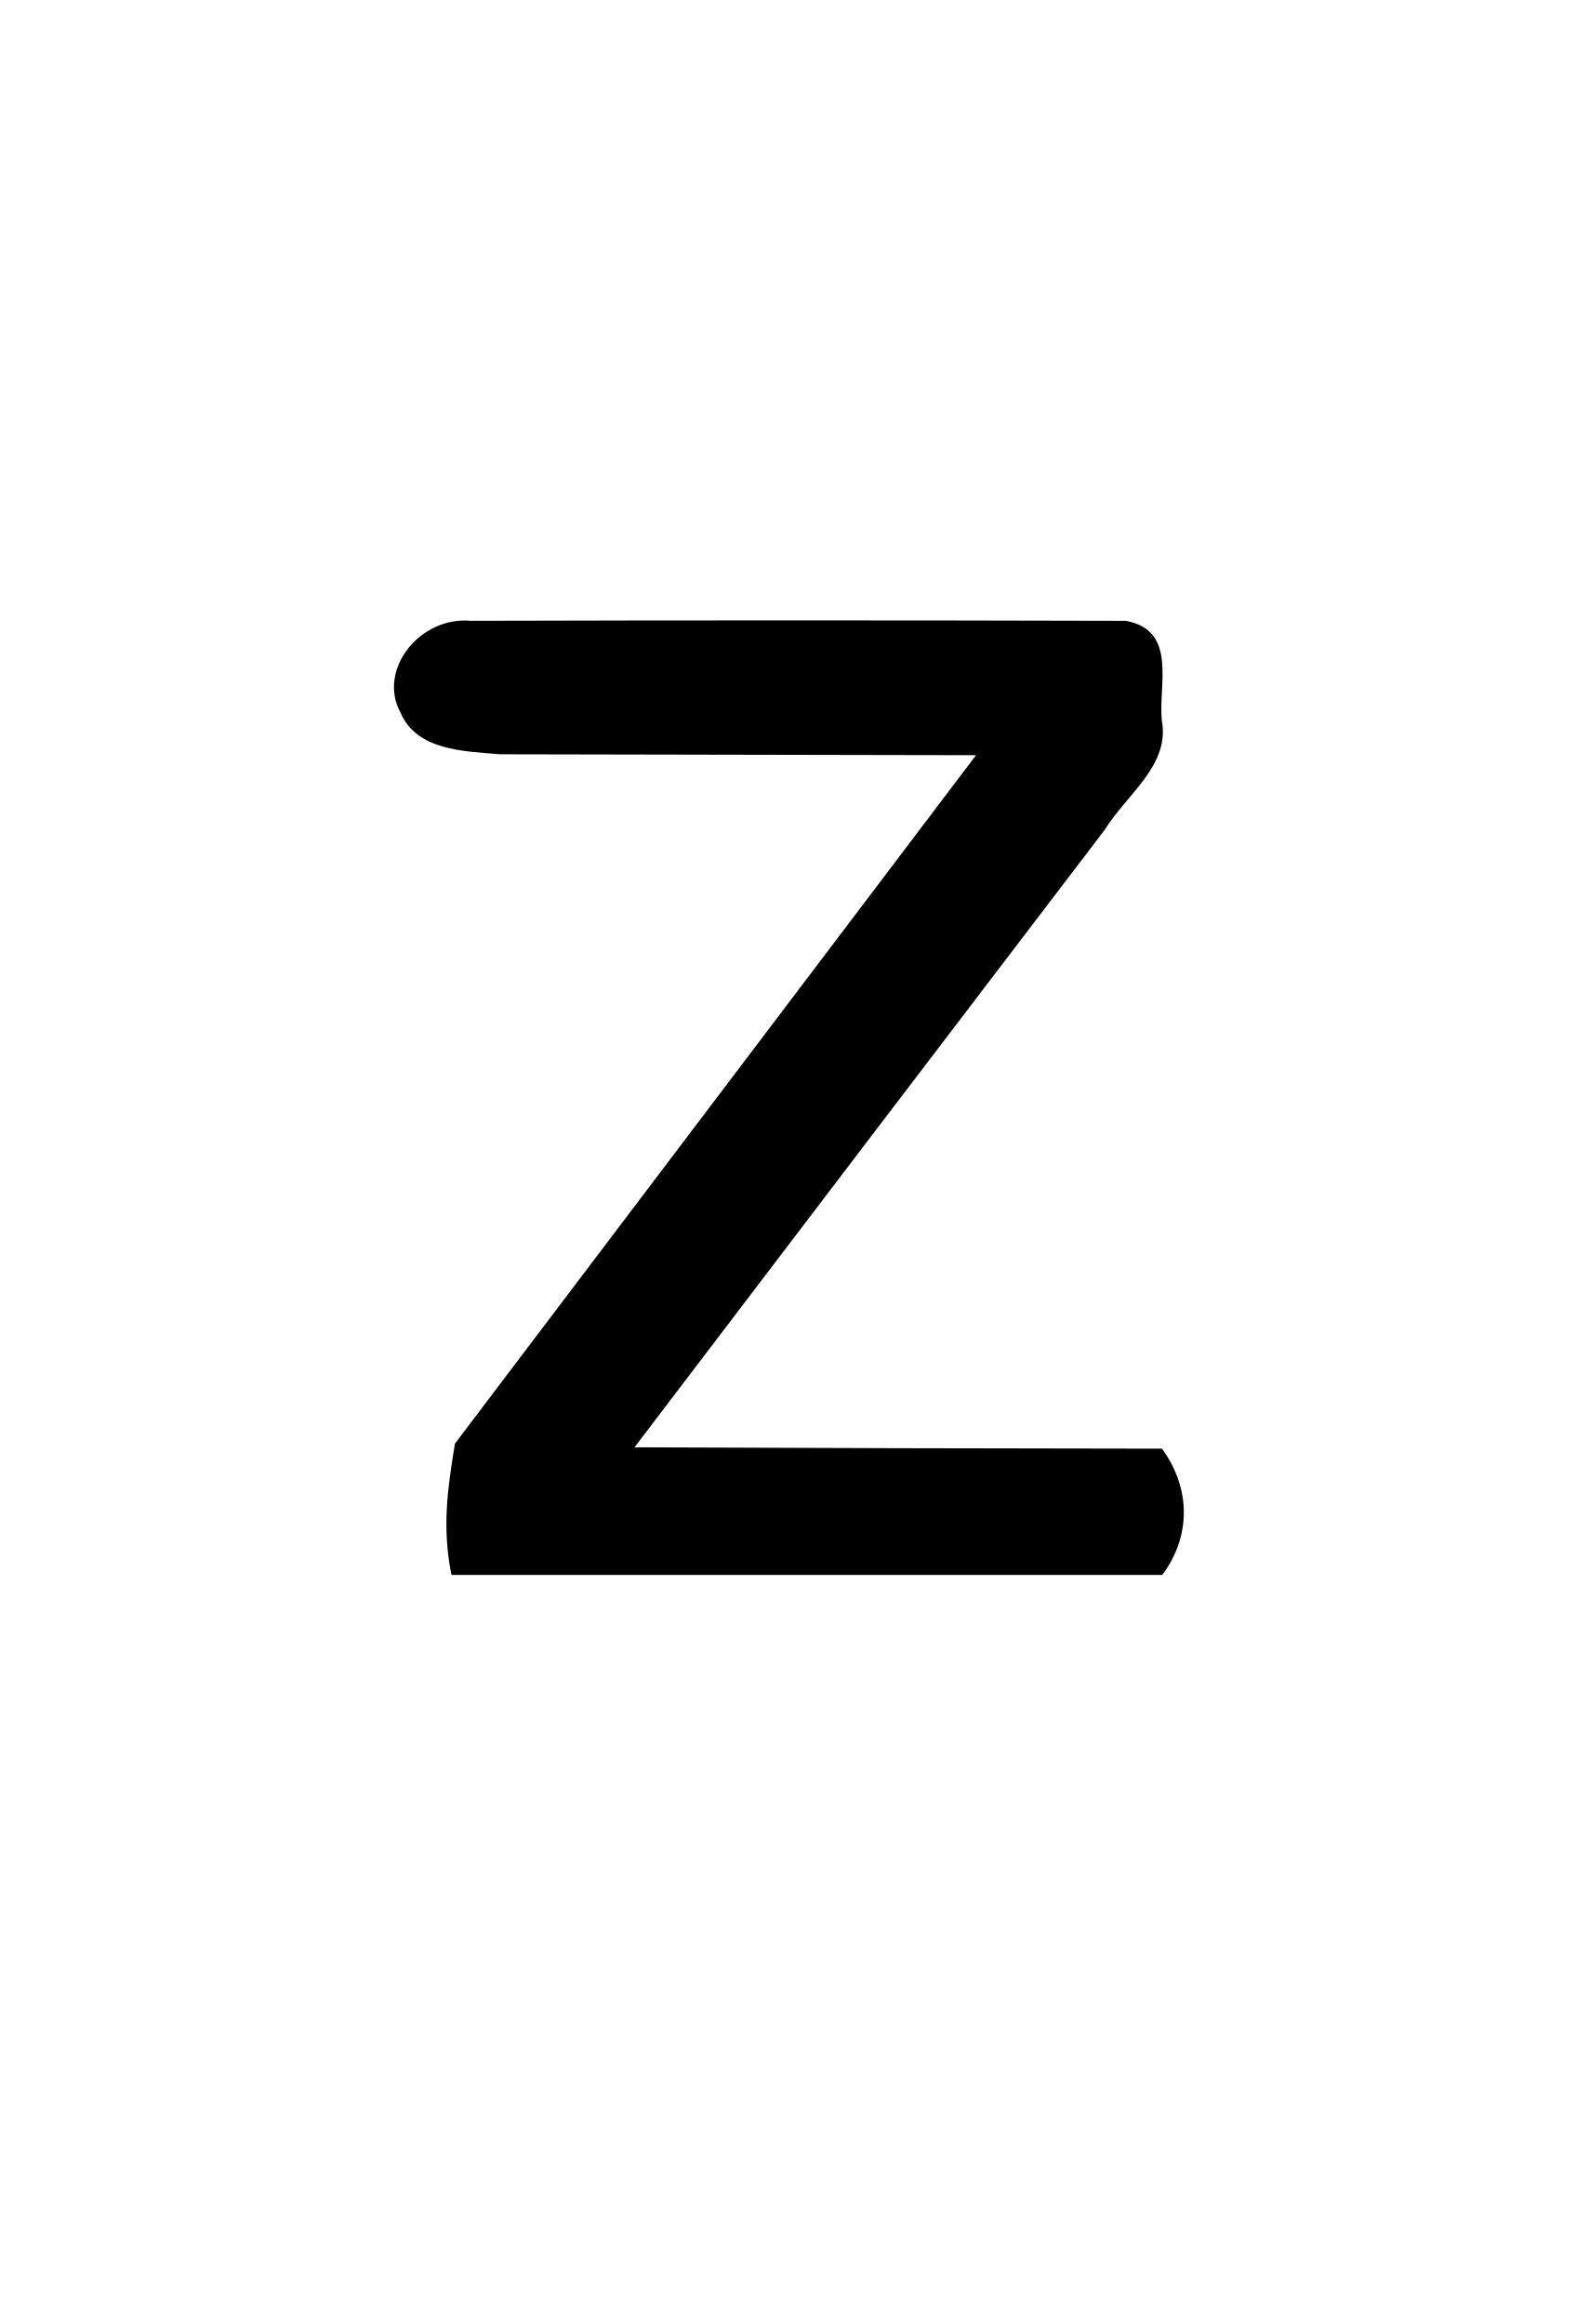
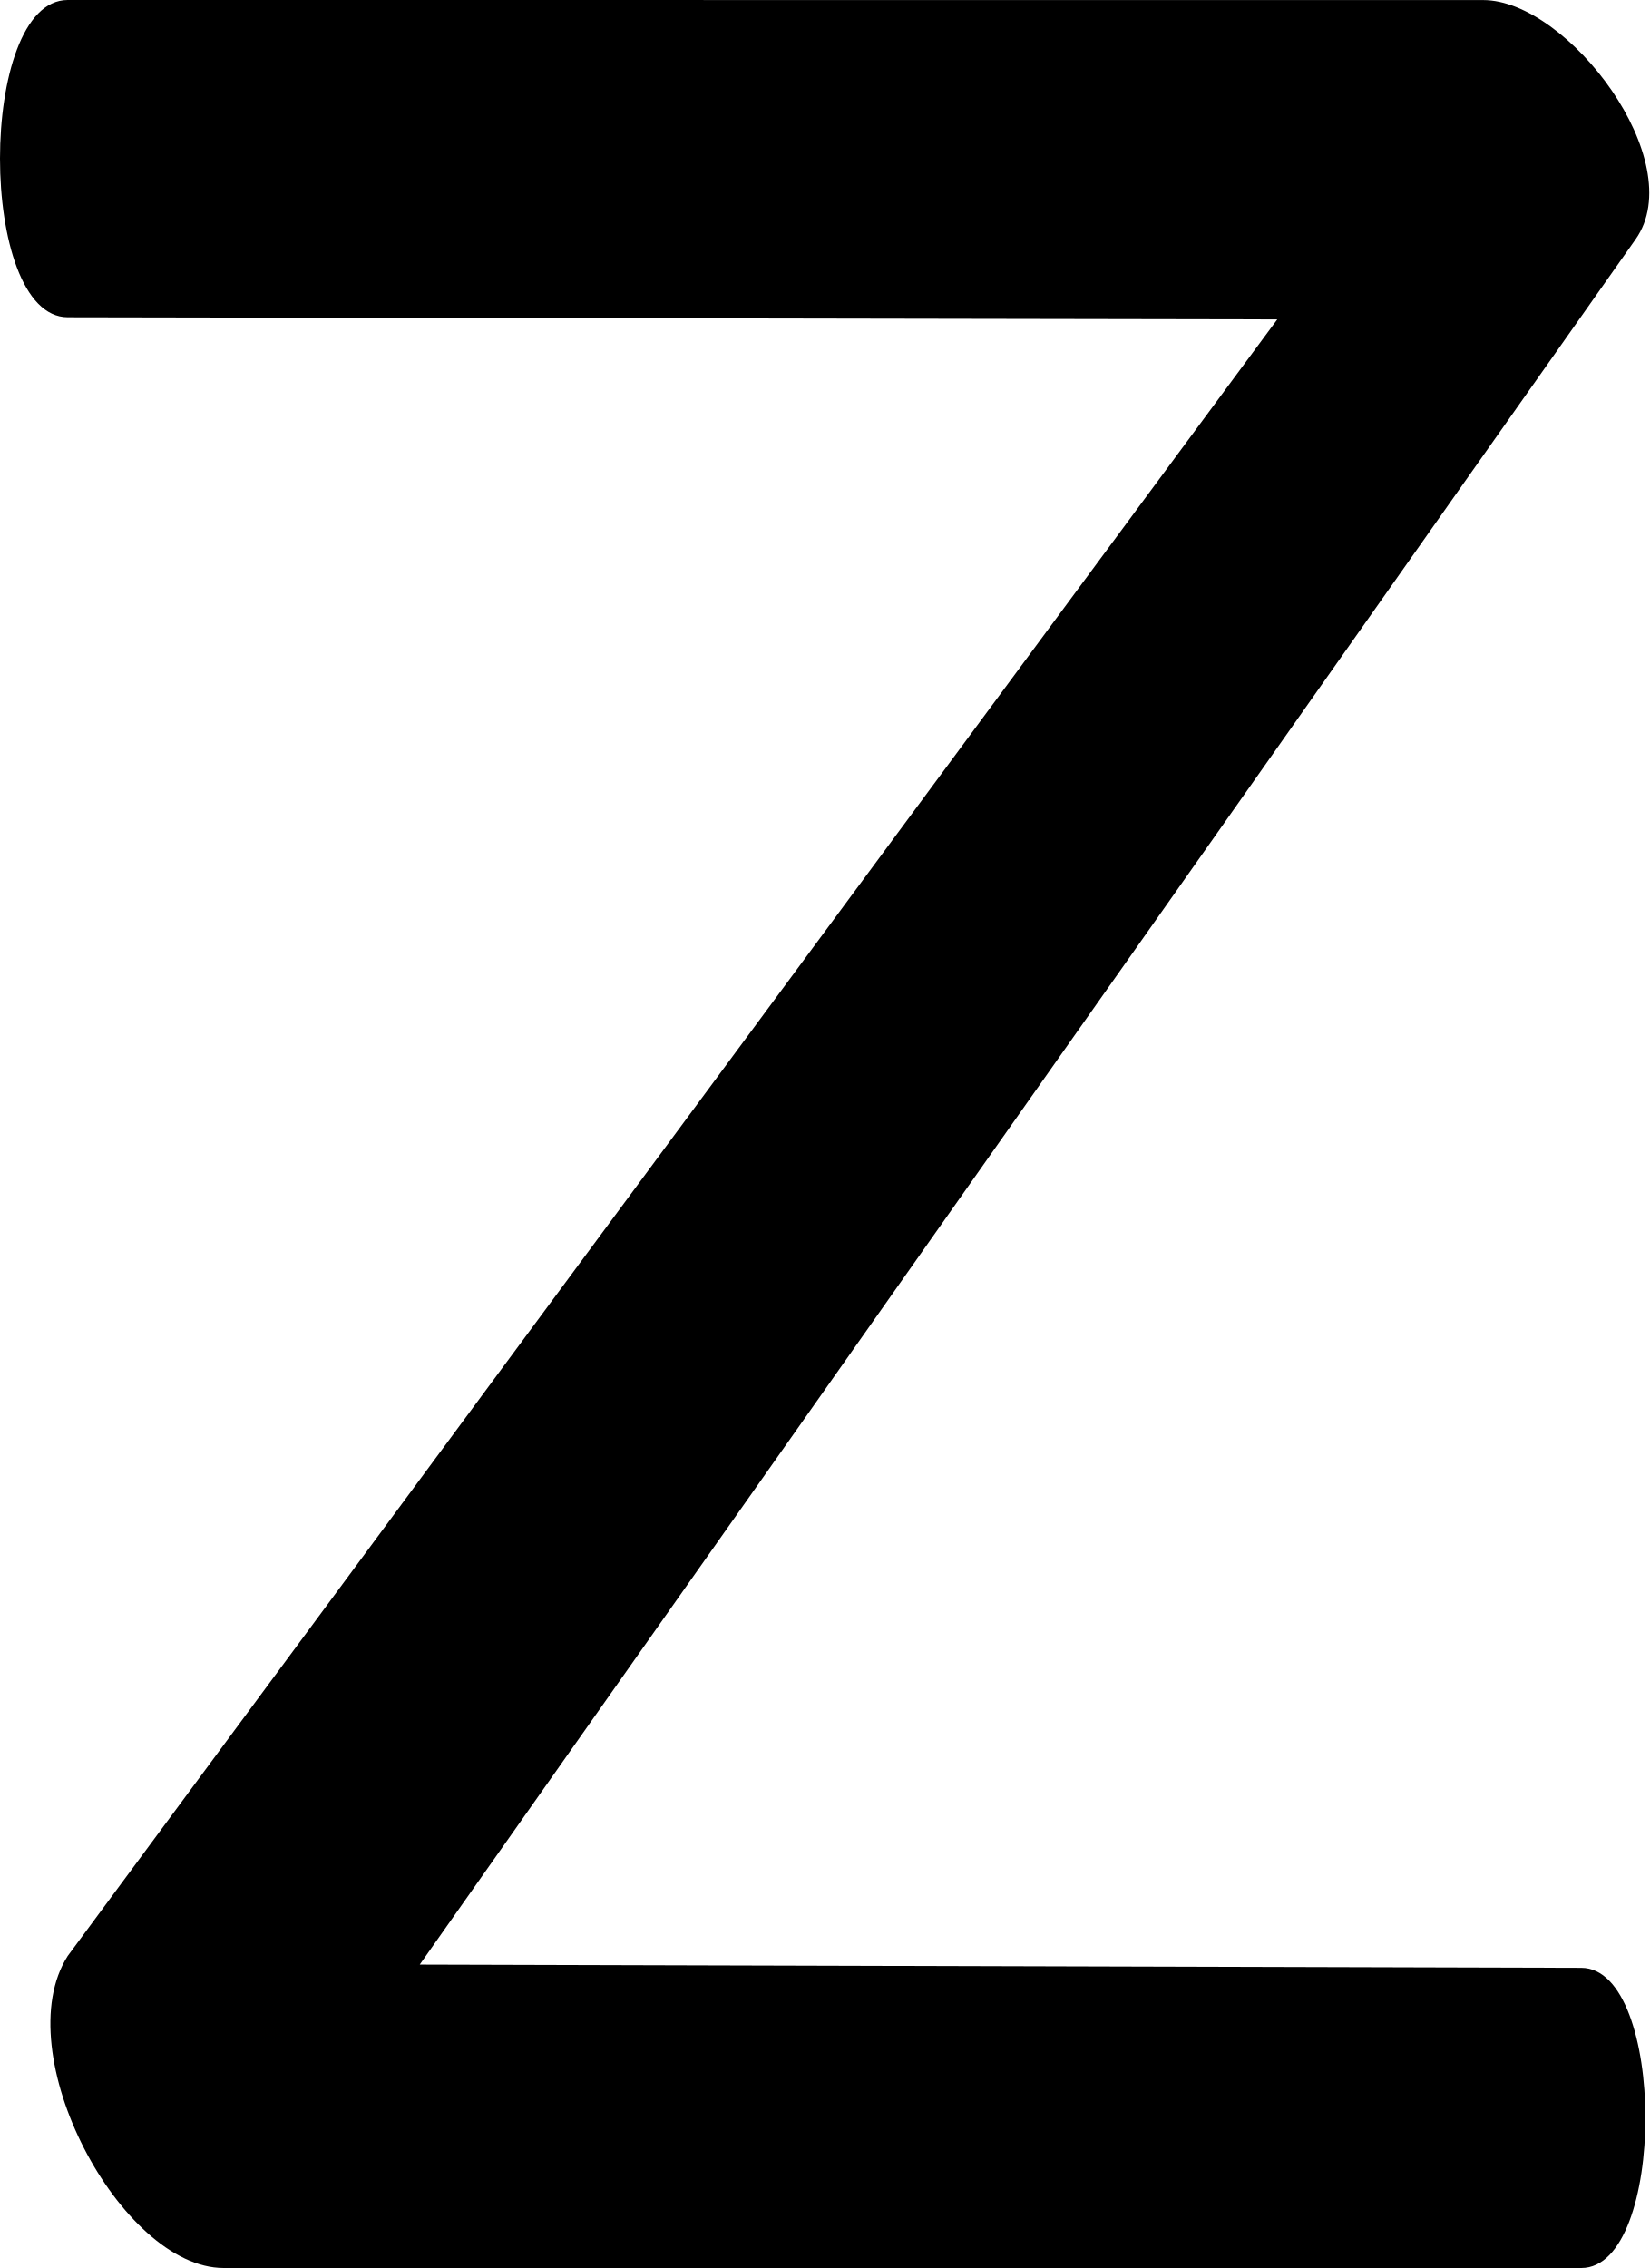
- <svg xmlns="http://www.w3.org/2000/svg" version="1.1" width="820px" height="1210px" style="shape-rendering:geometricPrecision; text-rendering:geometricPrecision; image-rendering:optimizeQuality; fill-rule:evenodd; clip-rule:evenodd" id="svg1888">
+ <svg xmlns="http://www.w3.org/2000/svg" version="1.1" width="400" height="550" style="clip-rule:evenodd;fill-rule:evenodd;image-rendering:optimizeQuality;shape-rendering:geometricPrecision;text-rendering:geometricPrecision" id="svg1888">
  <defs id="defs1892" />
-   <g id="g1886" transform="matrix(0.5094309,0,0,0.4725897,201.654,251.415)">
-     <path style="opacity:1" fill="#000000" d="M 791.758,1203.126 H 65.457 C 55.642,1150.226 61.559,1107.986 69,1058.5 246.5,805.667 424,552.833 601.5,300 c -162,-0.333 -324,-0.667 -486,-1 C 78.412,295.724 29.999,294.924 13.498,253.315 -10.609,206.045 33.3,146.758 85.125,151.969 308.249,151.333 531.376,151.343 754.5,152 c 53.818,10.369 32.614,72.25 36.996,110.819 7.851,48.673 -36.404,80.793 -58.28,119.052 C 572.817,608.634 412.579,835.511 252.5,1062.5 c 176.666,0.83 362.331,1.33 538.999,1.5 29.704,43.906 29.704,96.806 0.259,139.126 z" id="path1884" />
+   <g id="g1886" transform="matrix(0.5094309,0,0,0.4725897,-20.97472,-71.81907)" style="fill:#000000" />
+   <g id="rect2732" transform="translate(-222.6287,-323.234)">
+     <g id="g3295" transform="matrix(0.9369258,0,0,1.107161,14.04214,-34.63813)">
+       <path style="clip-rule:evenodd;opacity:1;fill:#000000;fill-rule:evenodd;stroke-width:0.493;image-rendering:optimizeQuality;shape-rendering:geometricPrecision;text-rendering:geometricPrecision" fill="#000000" d="M 631.966,820 H 280.531 c -26.642,0 -56.326,-47.209 -40.37,-68.349 L 553.263,393.192 240.161,392.719 c -23.376,-0.035 -23.376,-69.486 0,-69.485 l 366.415,0.015 c 21.988,9.5e-4 53.608,35.387 39.462,52.372 l -314.755,377.921 300.684,0.709 c 22.119,0.052 22.12,65.75 0,65.75 z" id="path1884" />
+     </g>
+     <path style="color:#000000;clip-rule:nonzero;fill:#000000;fill-opacity:0;fill-rule:nonzero;-inkscape-stroke:none;shape-rendering:auto" d="m 223.559,517.496 v 16.002 63.998 h 430 v -80 z m 32,32.002 h 365.998 v 15.998 H 255.559 Z" id="path2897" />
  </g>
</svg>
